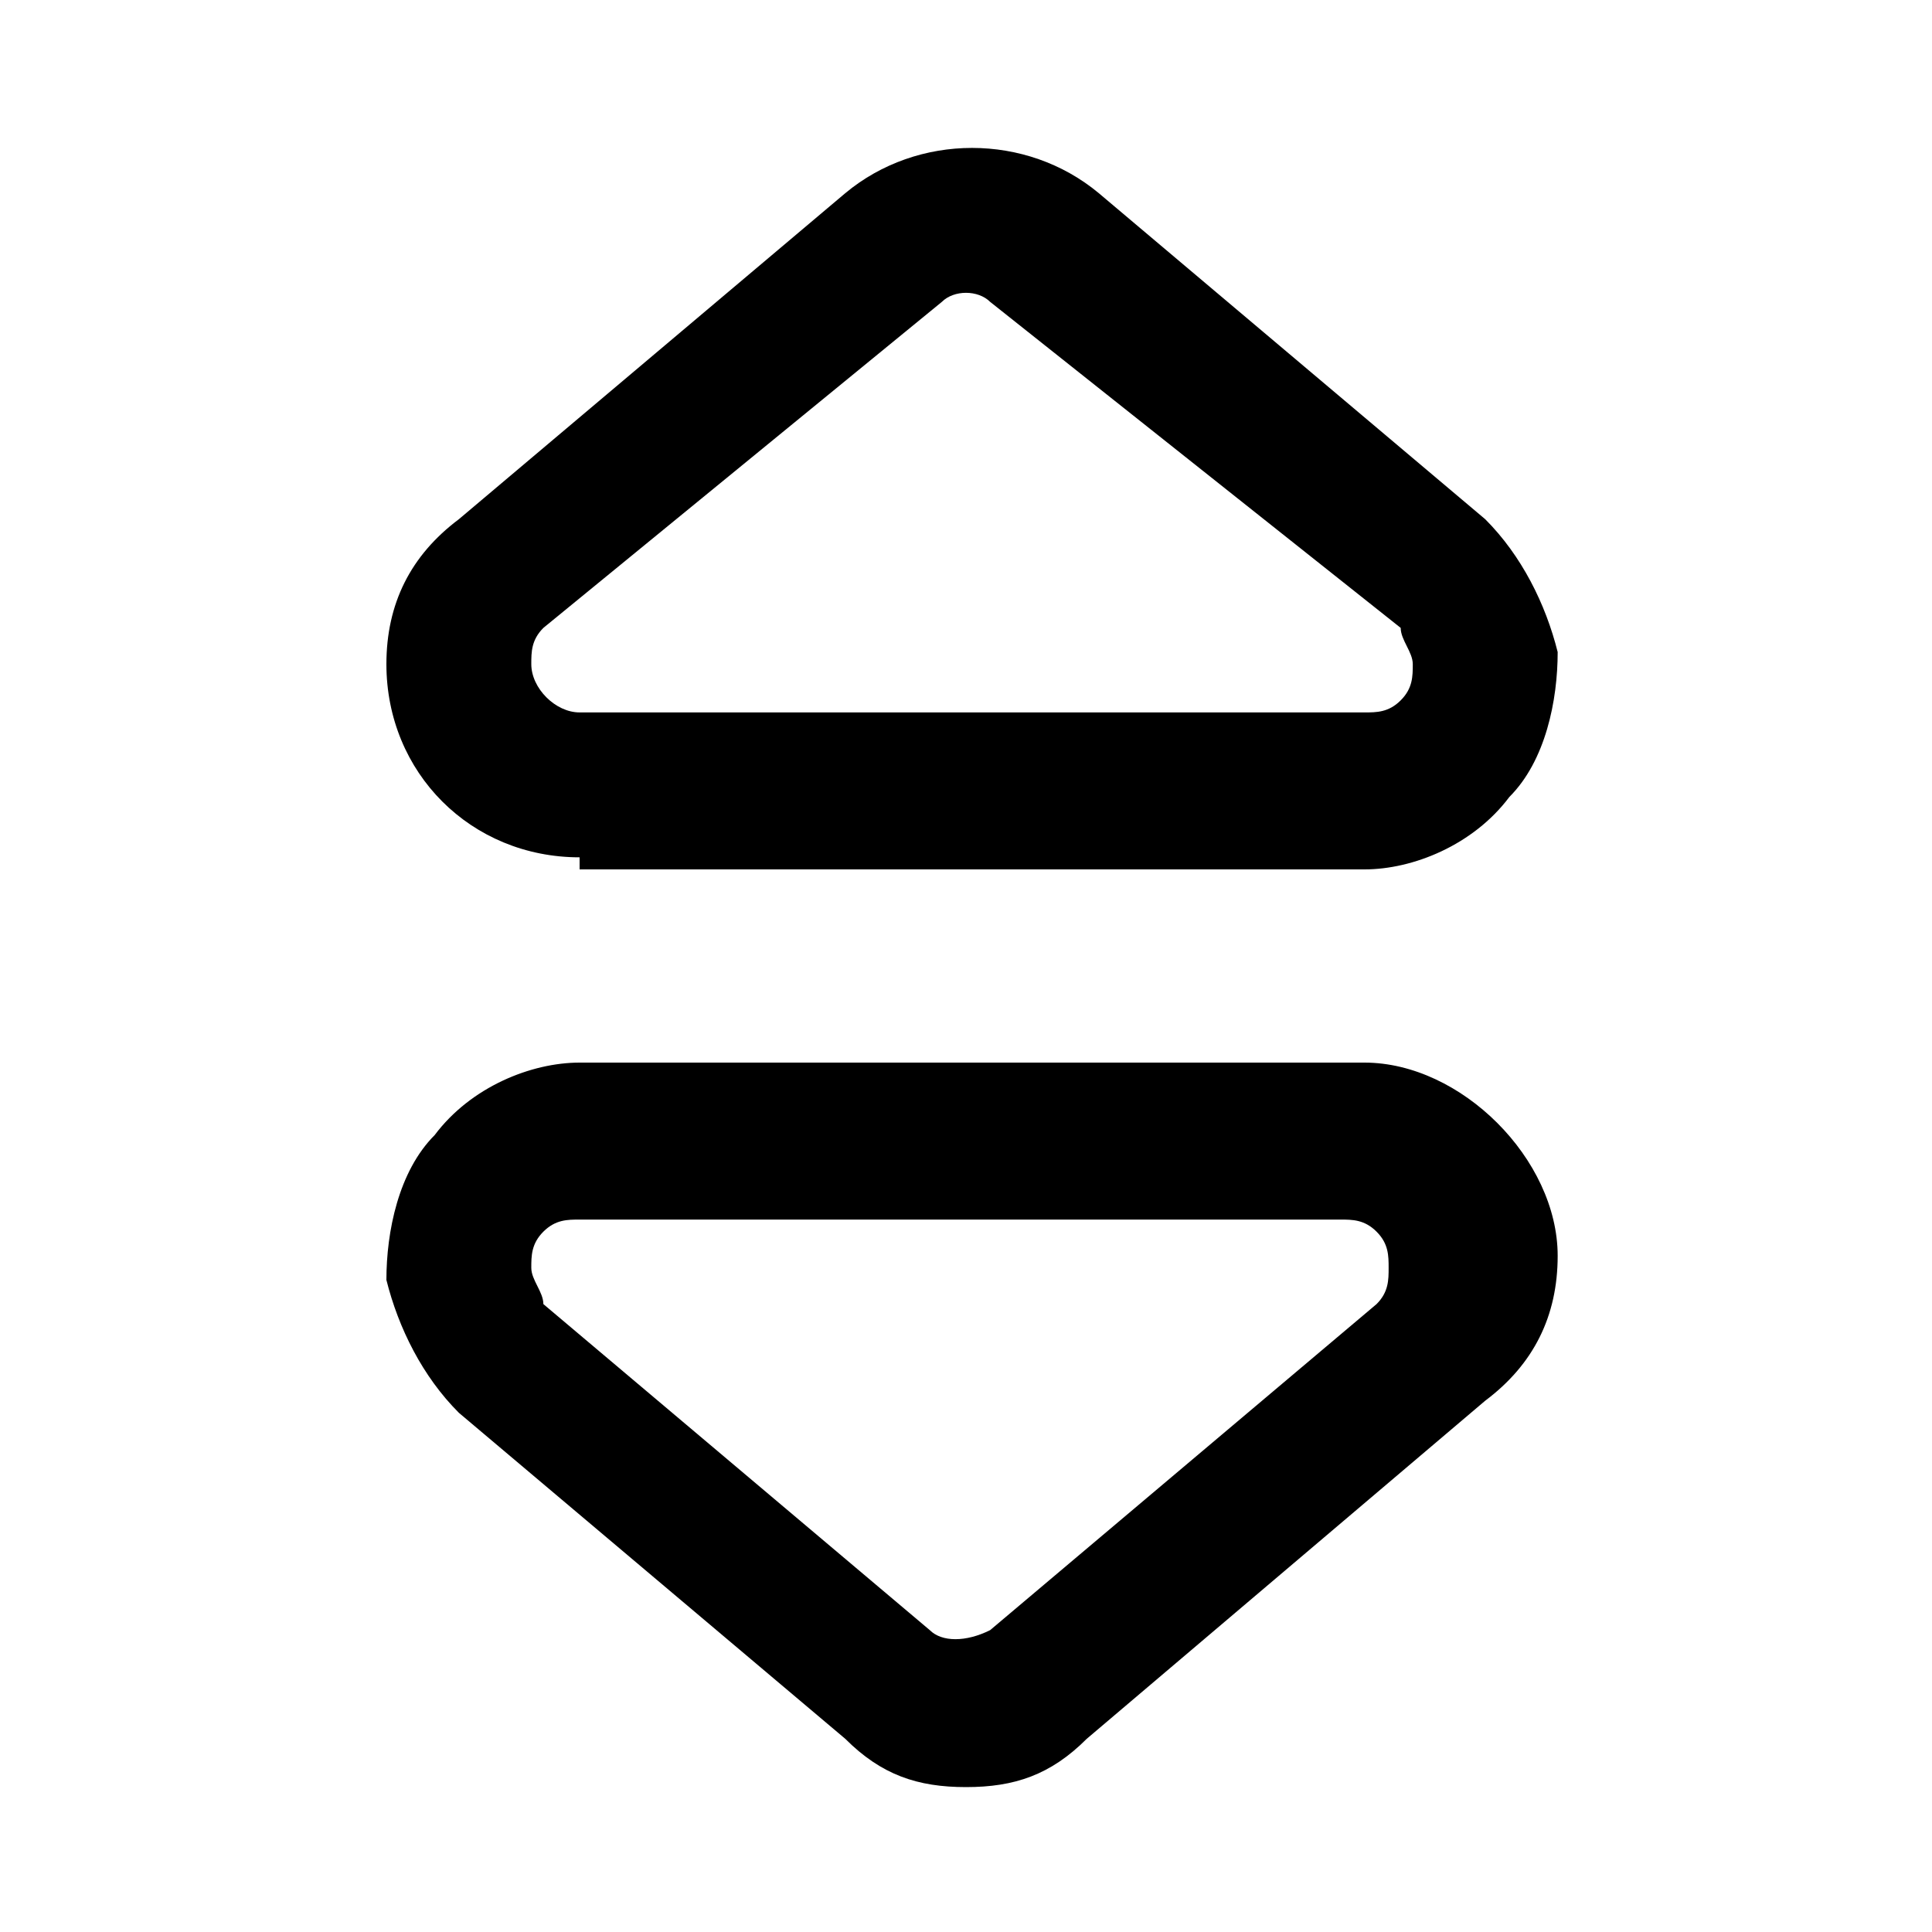
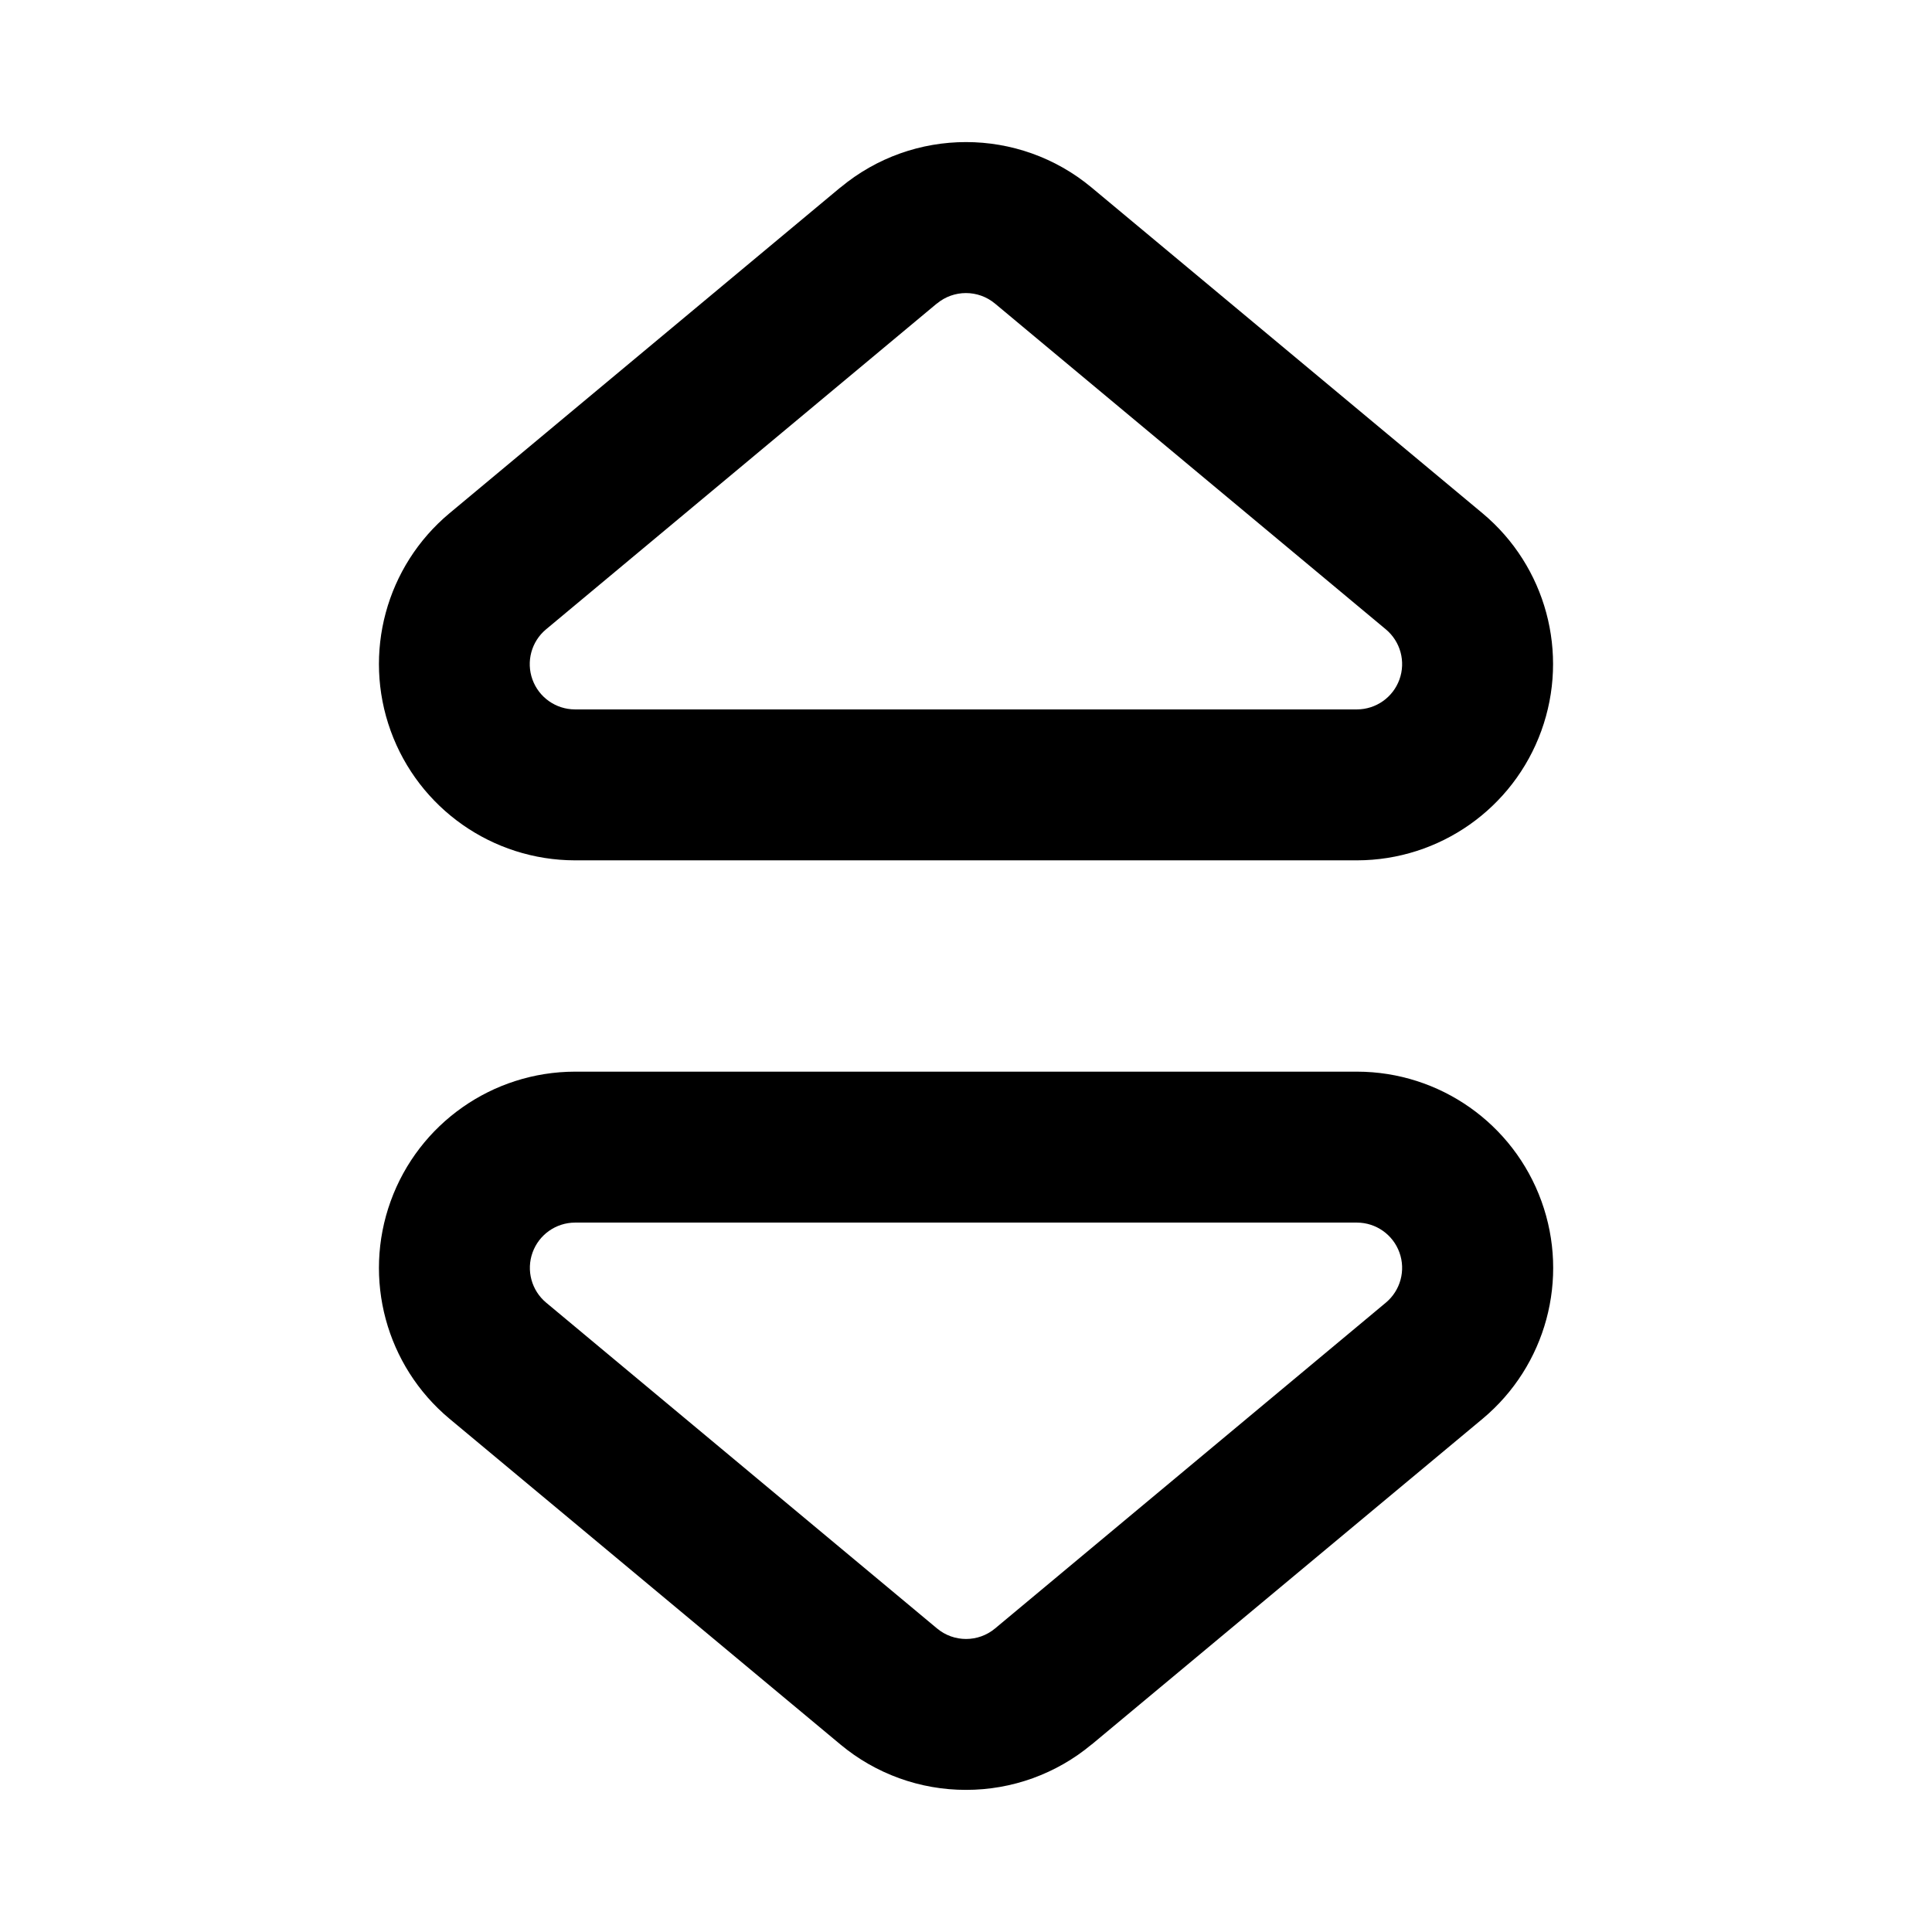
- <svg xmlns="http://www.w3.org/2000/svg" version="1.1" id="Layer_1" x="0px" y="0px" viewBox="0 0 16 16" style="enable-background:new 0 0 16 16;" xml:space="preserve">
-   <path d="M4.8,7.1c-0.9,0-1.6-0.7-1.6-1.6c0-0.5,0.2-0.9,0.6-1.2L7,1.6c0,0,0,0,0,0c0.6-0.5,1.5-0.5,2.1,0l3.2,2.7  c0.3,0.3,0.5,0.7,0.6,1.1c0,0.4-0.1,0.9-0.4,1.2c-0.3,0.4-0.8,0.6-1.2,0.6H4.8z M7.8,2.5L4.5,5.2C4.4,5.3,4.4,5.4,4.4,5.5  c0,0.2,0.2,0.4,0.4,0.4h6.5c0.1,0,0.2,0,0.3-0.1c0.1-0.1,0.1-0.2,0.1-0.3c0-0.1-0.1-0.2-0.1-0.3L8.2,2.5C8.1,2.4,7.9,2.4,7.8,2.5  L7.8,2.5z" />
-   <path d="M8,14.8c-0.4,0-0.7-0.1-1-0.4l-3.2-2.7c-0.3-0.3-0.5-0.7-0.6-1.1c0-0.4,0.1-0.9,0.4-1.2c0.3-0.4,0.8-0.6,1.2-0.6h6.5  c0.4,0,0.8,0.2,1.1,0.5s0.5,0.7,0.5,1.1c0,0.5-0.2,0.9-0.6,1.2L9,14.4l0,0C8.7,14.7,8.4,14.8,8,14.8z M4.8,10.1  c-0.1,0-0.2,0-0.3,0.1c-0.1,0.1-0.1,0.2-0.1,0.3c0,0.1,0.1,0.2,0.1,0.3l3.2,2.7c0.1,0.1,0.3,0.1,0.5,0l3.2-2.7  c0.1-0.1,0.1-0.2,0.1-0.3c0-0.1,0-0.2-0.1-0.3c-0.1-0.1-0.2-0.1-0.3-0.1H4.8z" />
+ <svg xmlns="http://www.w3.org/2000/svg" viewBox="0 0 16 16">
+   <g id="Sort">
+     <path d="M11.238,7.125H4.762a1.626,1.626,0,0,1-1.04-2.874L6.959,1.553H6.96a1.625,1.625,0,0,1,2.08,0L12.278,4.251a1.626,1.626,0,0,1-1.04,2.874Zm-3.48-4.611L4.522,5.212a.375.375,0,0,0,.239.663h6.477a.375.375,0,0,0,.239-.663L8.24,2.514A.376.376,0,0,0,7.759,2.514Z" />
+     <path d="M8,14.823a1.621,1.621,0,0,1-1.04-.376L3.722,11.749a1.626,1.626,0,0,1,1.04-2.874h6.477a1.626,1.626,0,0,1,1.04,2.874L9.041,14.447H9.04A1.621,1.621,0,0,1,8,14.823ZM4.762,10.125a.375.375,0,0,0-.239.663L7.76,13.486a.375.375,0,0,0,.481,0l3.236-2.698a.375.375,0,0,0-.239-.663Z" />
+   </g>
</svg>
